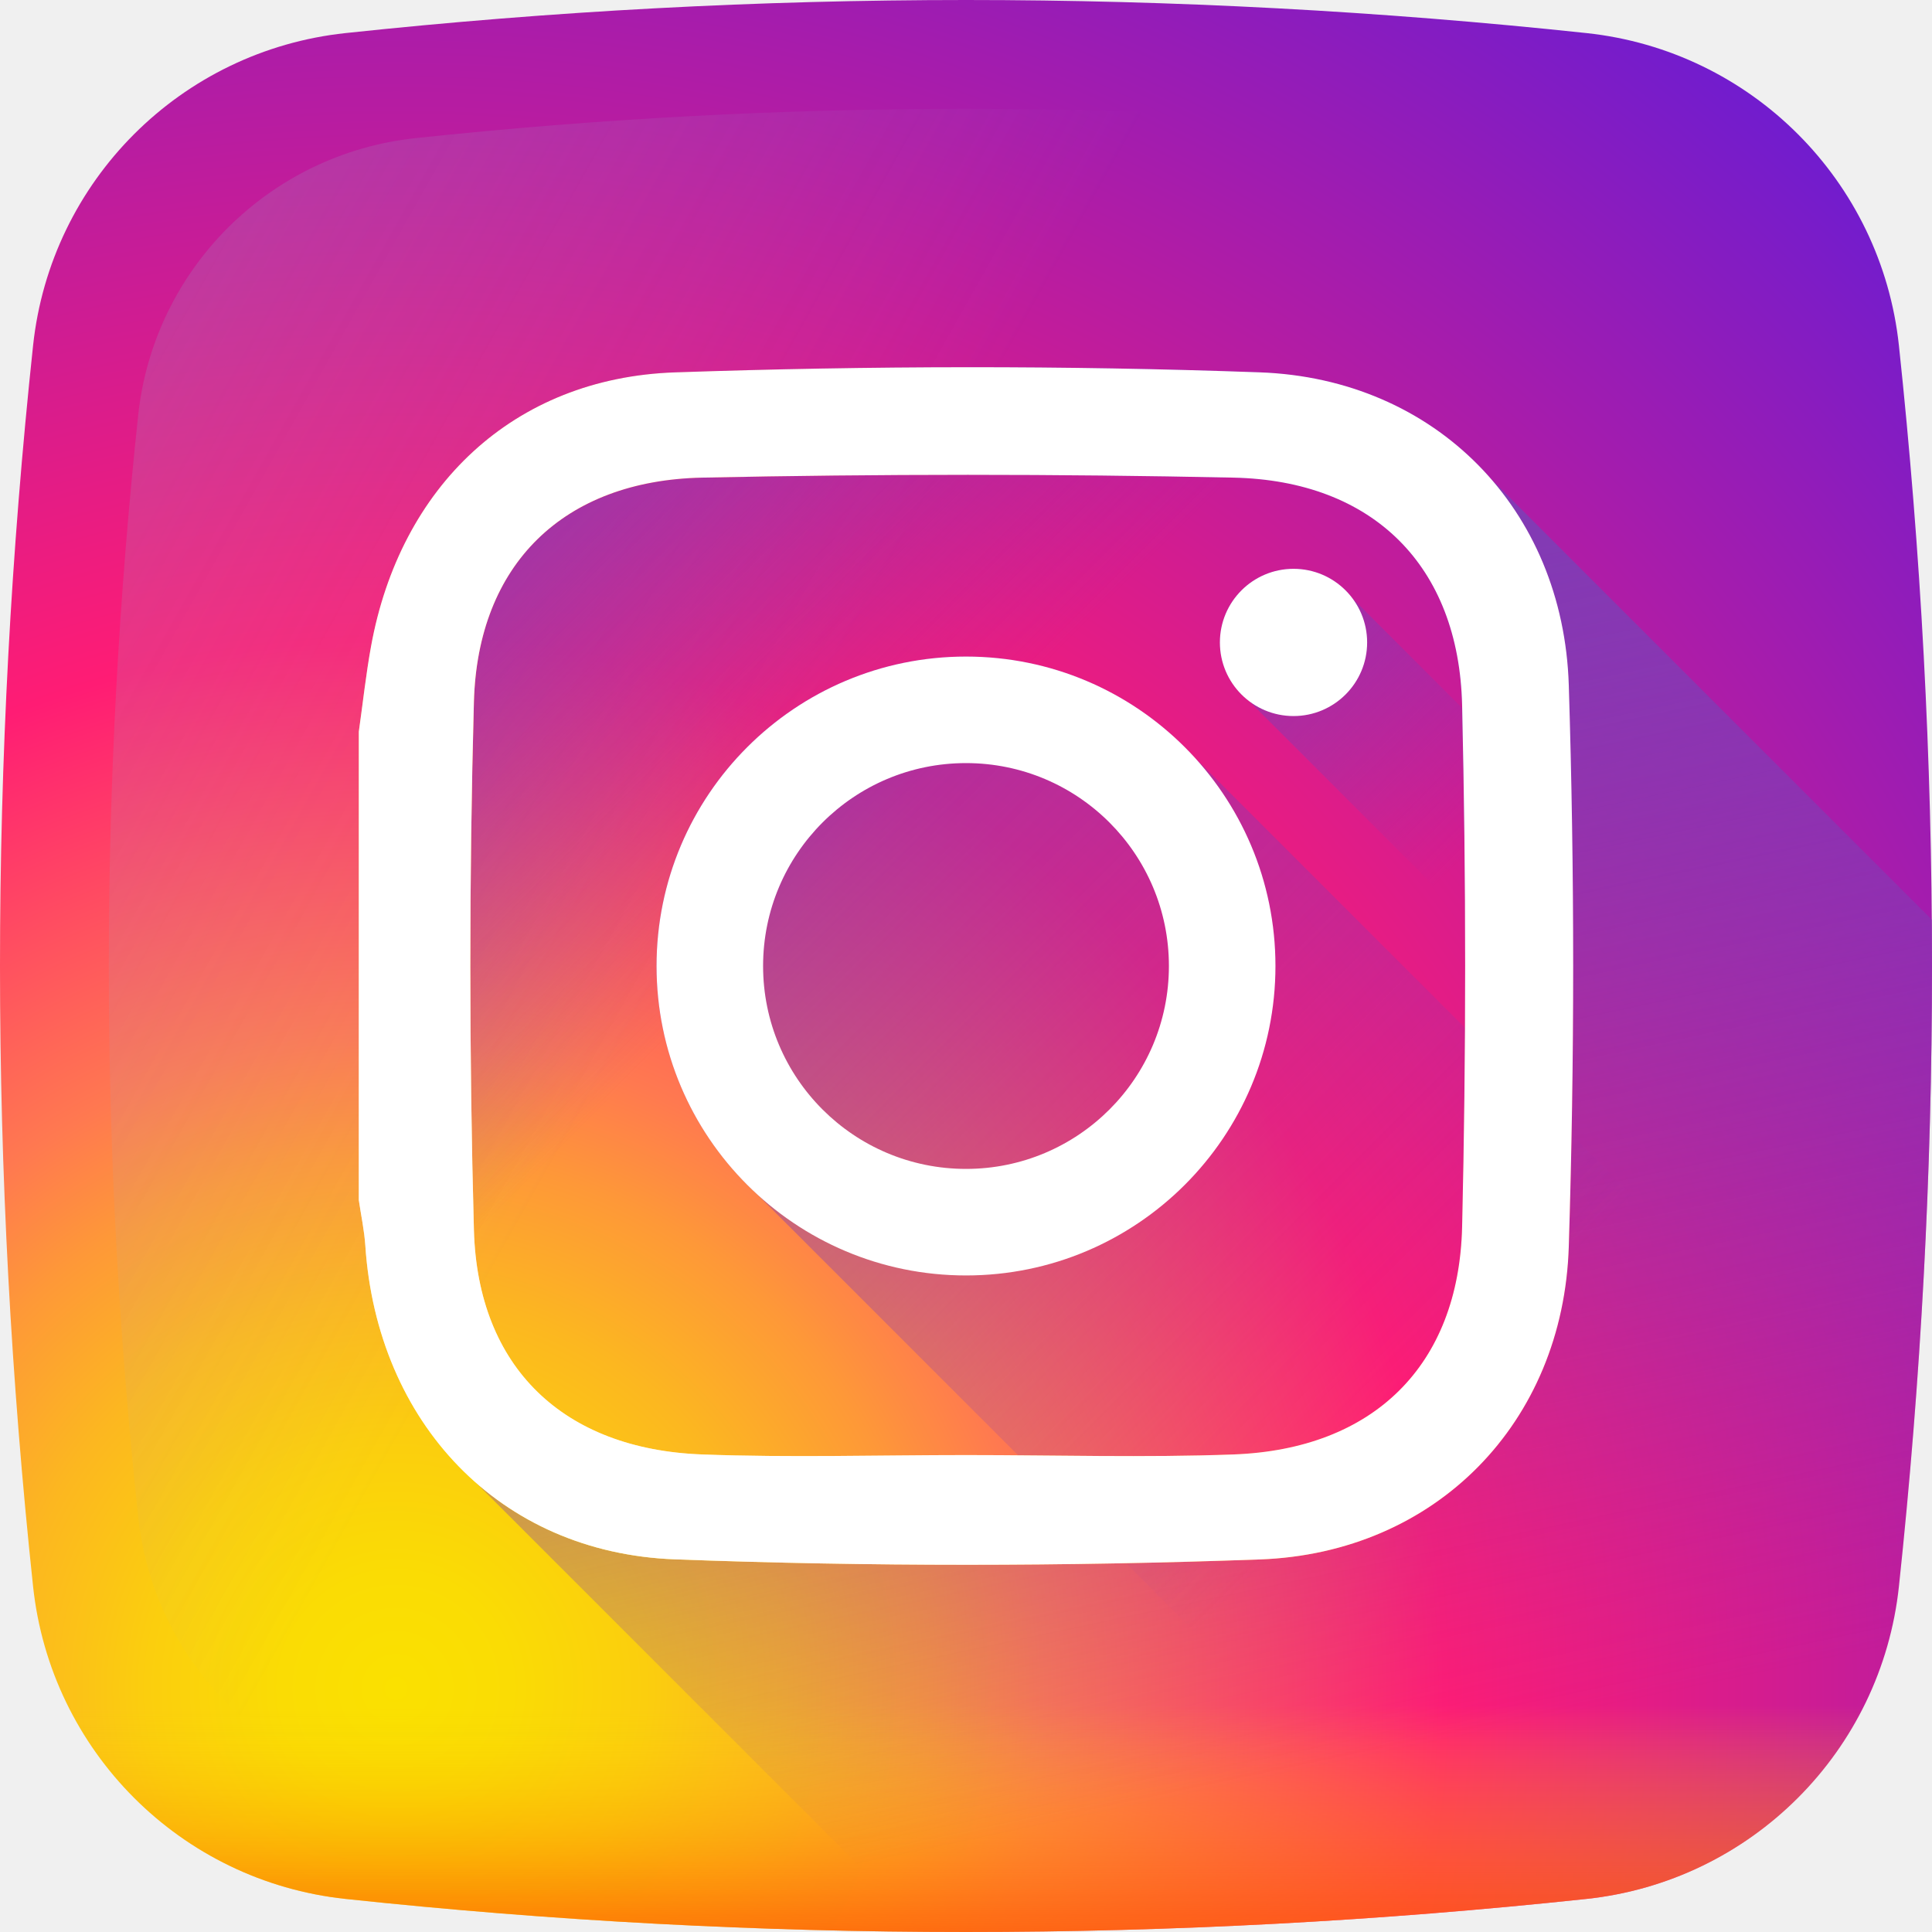
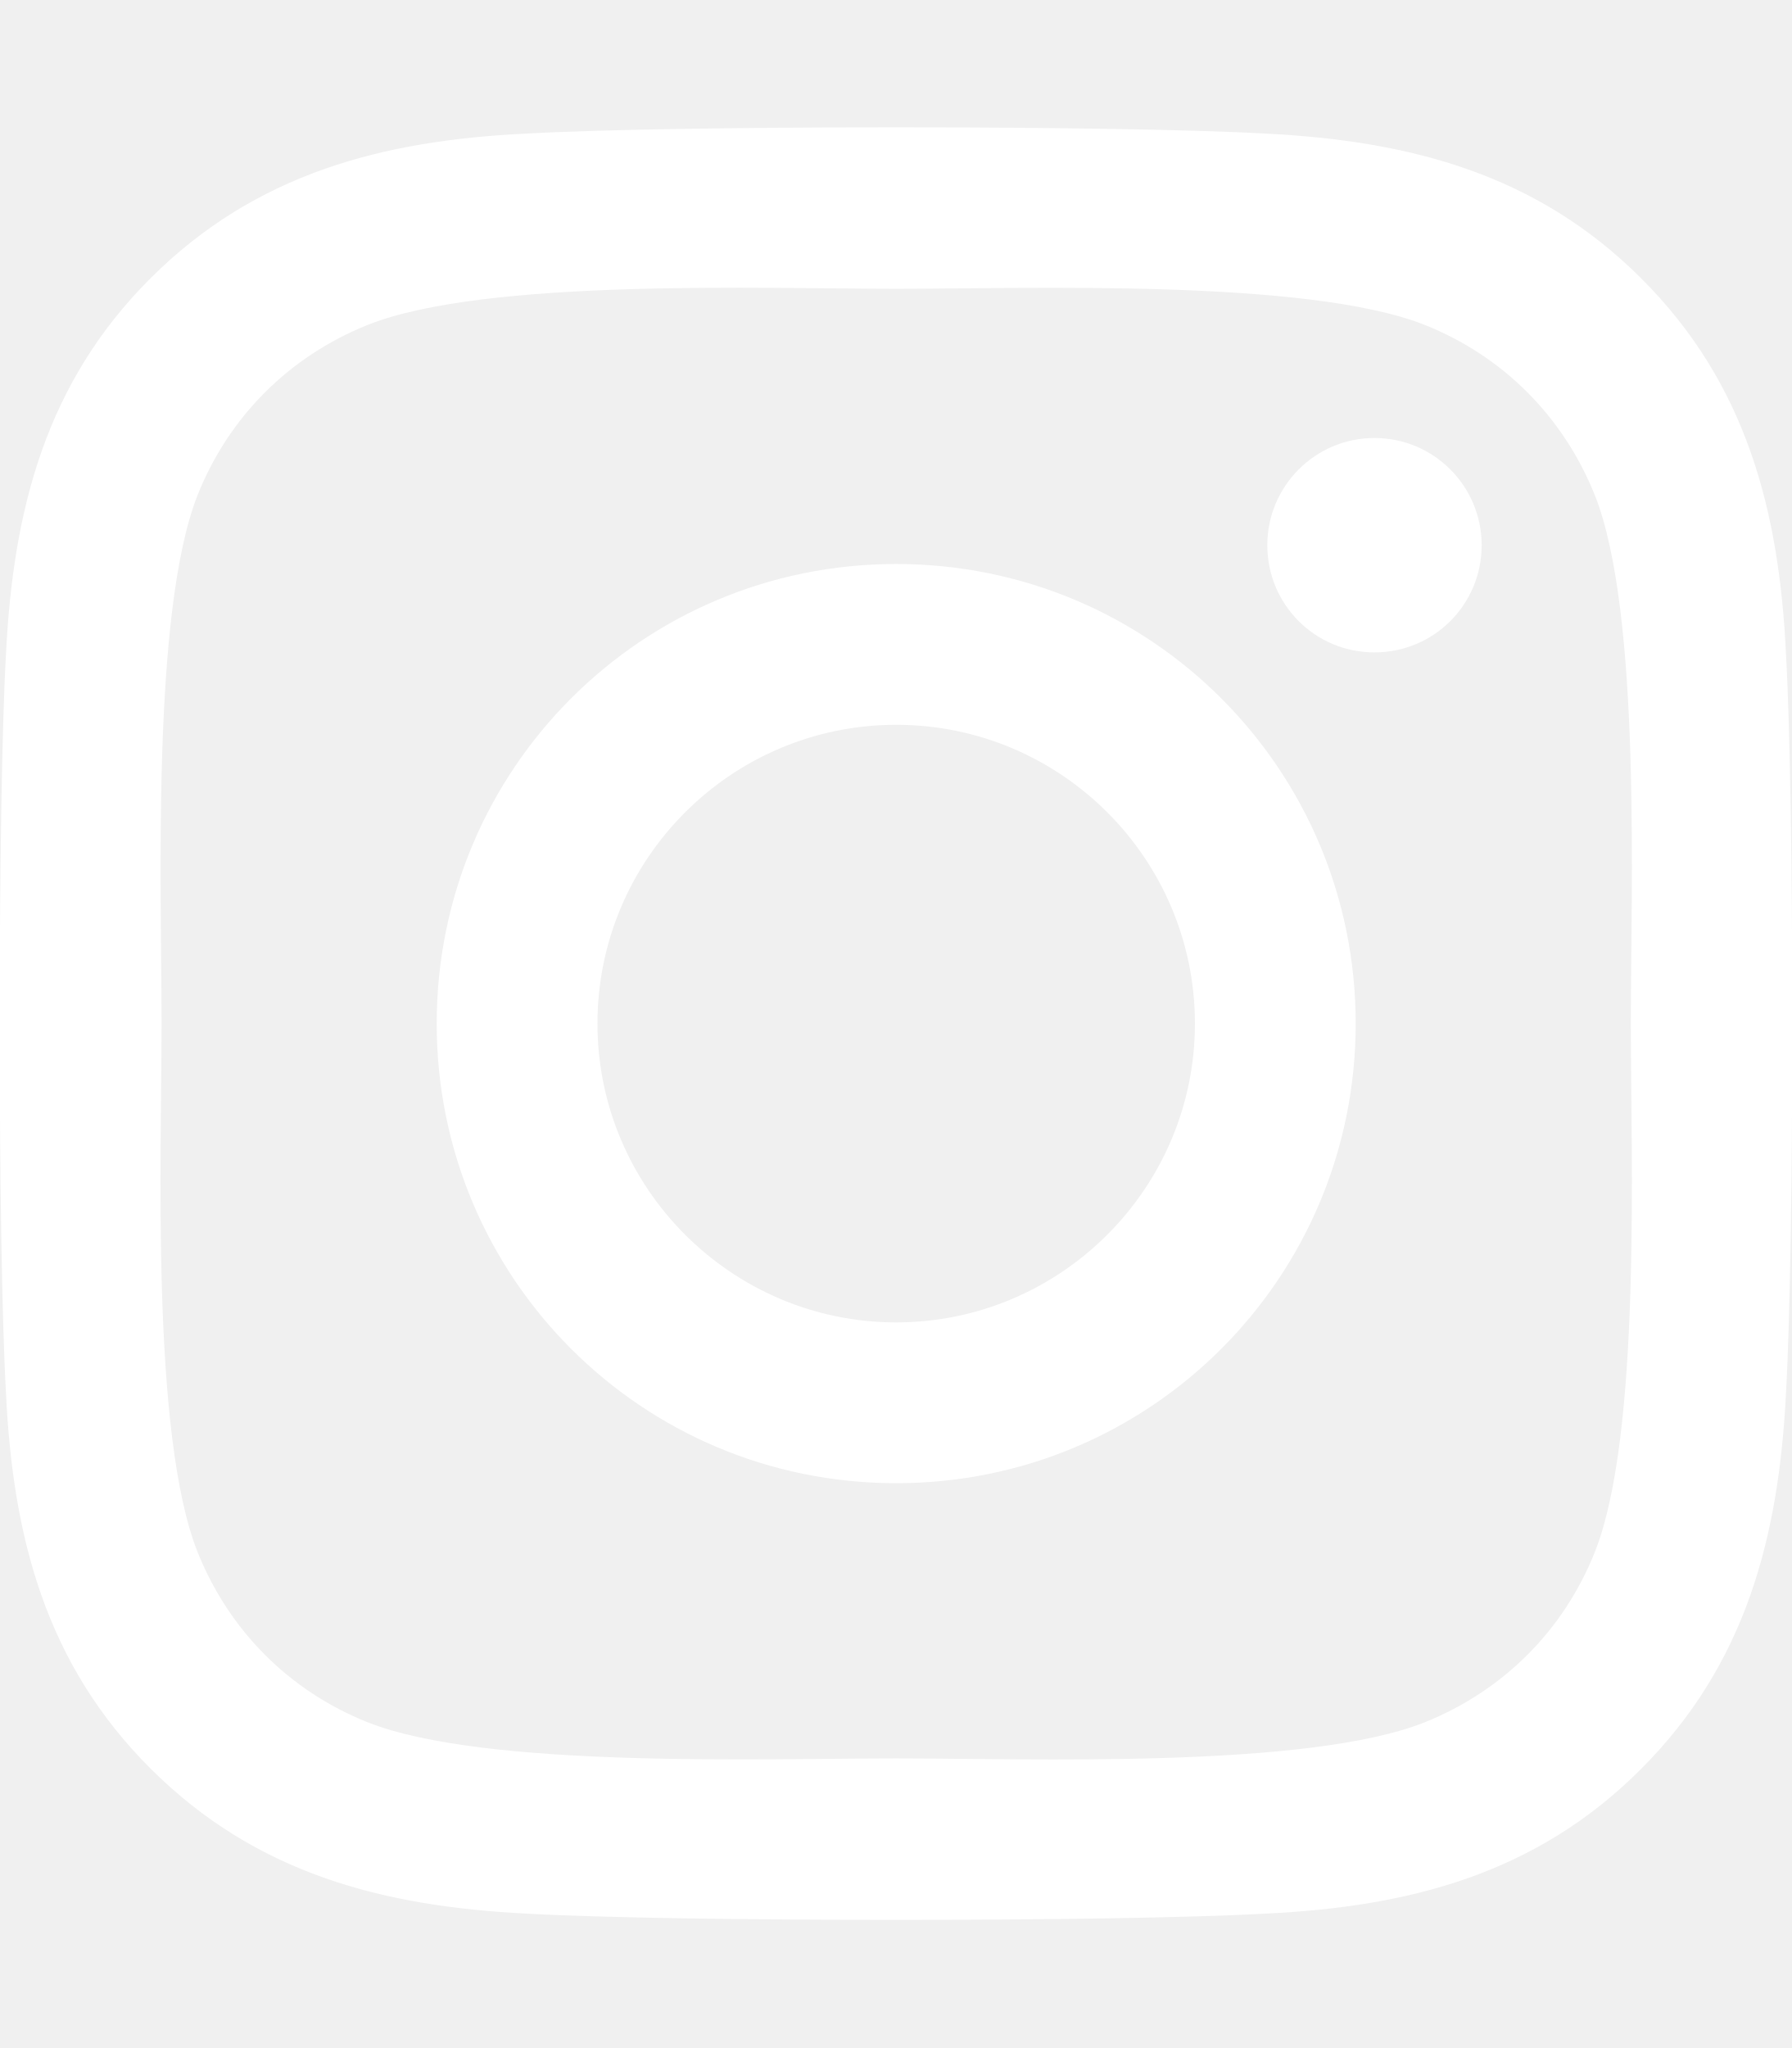
- <svg xmlns="http://www.w3.org/2000/svg" xmlns:xlink="http://www.w3.org/1999/xlink" height="512pt" viewBox="0 0 512 512" width="512pt">
-   <radialGradient id="a" cx="104.957" cy="447.447" gradientUnits="userSpaceOnUse" r="564.646">
-     <stop offset="0" stop-color="#fae100" />
-     <stop offset=".054" stop-color="#fadc04" />
-     <stop offset=".117" stop-color="#fbce0e" />
-     <stop offset=".183" stop-color="#fcb720" />
-     <stop offset=".251" stop-color="#fe9838" />
-     <stop offset=".305" stop-color="#ff7950" />
-     <stop offset=".492" stop-color="#ff1c74" />
-     <stop offset="1" stop-color="#6c1cd1" />
-   </radialGradient>
-   <linearGradient id="b" gradientUnits="userSpaceOnUse" x1="196.373" x2="-671.016" y1="222.46" y2="-265.446">
-     <stop offset="0" stop-color="#a1b5d8" stop-opacity="0" />
-     <stop offset=".309" stop-color="#90a2bd" stop-opacity=".31" />
-     <stop offset=".755" stop-color="#7c8b9c" stop-opacity=".757" />
-     <stop offset="1" stop-color="#748290" />
-   </linearGradient>
-   <linearGradient id="c" gradientUnits="userSpaceOnUse" x1="256" x2="256" y1="451.966" y2="531.774">
-     <stop offset="0" stop-color="#fae100" stop-opacity="0" />
-     <stop offset=".307" stop-color="#fca800" stop-opacity=".306" />
-     <stop offset=".627" stop-color="#fe7300" stop-opacity=".627" />
-     <stop offset=".869" stop-color="#ff5200" stop-opacity=".867" />
-     <stop offset="1" stop-color="#ff4500" />
-   </linearGradient>
-   <linearGradient id="d">
-     <stop offset="0" stop-color="#833ab4" stop-opacity="0" />
-     <stop offset="1" stop-color="#833ab4" />
-   </linearGradient>
-   <linearGradient id="e" gradientUnits="userSpaceOnUse" x1="226.872" x2="100.161" xlink:href="#d" y1="226.148" y2="99.436" />
-   <linearGradient id="f" gradientUnits="userSpaceOnUse" x1="350.9" x2="287.656" xlink:href="#d" y1="468.287" y2="170.138" />
-   <linearGradient id="g" gradientUnits="userSpaceOnUse" x1="374.965" x2="120.941" xlink:href="#d" y1="374.965" y2="120.941" />
-   <linearGradient id="h" gradientUnits="userSpaceOnUse" x1="393.807" x2="309.806" xlink:href="#d" y1="221.263" y2="137.262" />
-   <linearGradient id="i" gradientUnits="userSpaceOnUse" x1="357.658" x2="150.543" y1="155.05" y2="362.165">
-     <stop offset="0" stop-color="#833ab4" />
-     <stop offset=".092" stop-color="#9c3495" />
-     <stop offset=".293" stop-color="#dc2546" />
-     <stop offset=".392" stop-color="#fd1d1d" />
-     <stop offset=".559" stop-color="#fc6831" />
-     <stop offset=".689" stop-color="#fc9b40" />
-     <stop offset=".752" stop-color="#fcaf45" />
-     <stop offset=".781" stop-color="#fdb750" />
-     <stop offset=".866" stop-color="#fecb6a" />
-     <stop offset=".942" stop-color="#ffd87a" />
-     <stop offset="1" stop-color="#ffdc80" />
-   </linearGradient>
-   <path d="m503.234 91.578c-4.66-43.664-39.145-78.156-82.812-82.812-109.508-11.688-219.336-11.688-328.84 0-43.668 4.66-78.156 39.148-82.816 82.812-11.688 109.504-11.688 219.336 0 328.84 4.66 43.668 39.148 78.156 82.812 82.816 109.504 11.688 219.336 11.688 328.844 0 43.668-4.66 78.152-39.148 82.812-82.816 11.688-109.504 11.688-219.332 0-328.84zm0 0" fill="url(#a)" />
-   <path d="m475.387 110.098c-4.133-38.746-34.734-69.352-73.484-73.488-97.172-10.367-194.633-10.367-291.805 0-38.746 4.137-69.352 34.742-73.488 73.488-10.367 97.172-10.367 194.633 0 291.801 4.137 38.75 34.742 69.355 73.488 73.488 97.172 10.371 194.633 10.371 291.801 0 38.75-4.133 69.355-34.738 73.488-73.488 10.371-97.168 10.371-194.629 0-291.801zm0 0" fill="url(#b)" />
-   <path d="m7.672 409.805c.352 3.539.715 7.078 1.094 10.617 4.66 43.664 39.148 78.152 82.816 82.812 109.504 11.688 219.336 11.688 328.84 0 43.668-4.66 78.152-39.148 82.812-82.812.379-3.539.742-7.078 1.098-10.617zm0 0" fill="url(#c)" />
-   <path d="m503.234 420.418c6.281-58.84 9.18-117.773 8.711-176.699l-117.031-117.031c-14.621-16.691-35.977-27.109-61.07-28.012-51.605-1.859-103.375-1.766-154.988.008-42.867 1.477-72.844 30.289-80.531 72.637-1.355 7.477-2.168 15.051-3.234 22.582v124.148c.59 4.023 1.457 8.027 1.727 12.074 1.719 25.758 12.305 47.82 29.254 62.746l119.094 119.09c58.445.41 116.895-2.496 175.258-8.727 43.668-4.66 78.152-39.148 82.812-82.816zm0 0" fill="url(#e)" />
-   <path d="m503.234 420.422c-4.656 43.66-39.152 78.156-82.812 82.812-58.355 6.227-116.816 9.137-175.254 8.727l-118.914-118.914c13.785 12.066 31.754 19.414 52.605 20.199 51.602 1.938 103.383 1.887 154.984.027 46.672-1.688 80.445-36.23 81.902-82.902 1.555-49.555 1.555-99.238 0-148.793-.664-21.531-8.223-40.477-20.754-54.812l116.957 116.957c.461 58.918-2.438 117.859-8.715 176.699zm0 0" fill="url(#f)" />
-   <path d="m316.414 200.559c-14.992-16.324-36.504-26.566-60.414-26.566-45.289 0-82.008 36.719-82.008 82.008 0 23.91 10.242 45.422 26.566 60.414l189.738 189.738c10.043-.875 20.086-1.848 30.121-2.918 43.668-4.66 78.156-39.148 82.816-82.816 1.07-10.035 2.043-20.078 2.918-30.121zm0 0" fill="url(#g)" />
-   <path d="m511.008 311.152-152.703-152.699c-3.562-4.676-9.176-7.711-15.508-7.711-10.773 0-19.512 8.734-19.512 19.512 0 6.332 3.035 11.945 7.711 15.508l177.281 177.285c1.203-17.293 2.113-34.594 2.73-51.895zm0 0" fill="url(#h)" />
-   <path d="m95.09 193.902c1.066-7.531 1.879-15.105 3.234-22.582 7.684-42.348 37.664-71.16 80.531-72.637 51.613-1.773 103.383-1.867 154.988-.008 46.656 1.68 80.445 36.227 81.902 82.898 1.551 49.559 1.551 99.238 0 148.797-1.457 46.672-35.234 81.215-81.898 82.898-51.605 1.863-103.387 1.91-154.988-.027-46.664-1.754-78.922-36.379-82.043-83.121-.27-4.043-1.137-8.051-1.727-12.074 0-41.383 0-82.766 0-124.145zm160.953 191.707c23.617 0 47.258.707 70.844-.164 36.98-1.371 59.727-23.441 60.59-60.387 1.07-46.035 1.07-92.133 0-138.172-.863-36.938-23.625-59.523-60.59-60.309-46.918-.992-93.887-.984-140.805 0-36.684.77-59.496 22.898-60.492 59.43-1.266 46.617-1.266 93.316 0 139.934.996 36.527 23.809 58.145 60.496 59.504 23.289.867 46.637.164 69.957.164zm0 0" fill="url(#i)" />
-   <g fill="#fff">
-     <path d="m95.09 193.902c1.066-7.531 1.879-15.105 3.234-22.582 7.684-42.348 37.664-71.16 80.531-72.637 51.613-1.773 103.383-1.867 154.988-.008 46.656 1.68 80.445 36.227 81.902 82.898 1.551 49.559 1.551 99.238 0 148.797-1.457 46.672-35.234 81.215-81.898 82.898-51.605 1.863-103.387 1.91-154.988-.027-46.664-1.754-78.922-36.379-82.043-83.121-.27-4.043-1.137-8.051-1.727-12.074 0-41.383 0-82.766 0-124.145zm160.953 191.707c23.617 0 47.258.707 70.844-.164 36.98-1.371 59.727-23.441 60.59-60.387 1.07-46.035 1.07-92.133 0-138.172-.863-36.938-23.625-59.523-60.59-60.309-46.918-.992-93.887-.984-140.805 0-36.684.77-59.496 22.898-60.492 59.43-1.266 46.617-1.266 93.316 0 139.934.996 36.527 23.809 58.145 60.496 59.504 23.289.867 46.637.164 69.957.164zm0 0" />
-     <path d="m256 173.996c-45.289 0-82.008 36.715-82.008 82.004 0 45.293 36.719 82.008 82.008 82.008 45.293 0 82.008-36.715 82.008-82.008 0-45.289-36.715-82.004-82.008-82.004zm0 135.777c-29.699 0-53.773-24.074-53.773-53.773s24.074-53.773 53.773-53.773 53.773 24.074 53.773 53.773-24.074 53.773-53.773 53.773zm0 0" />
-     <path d="m362.305 170.254c0 10.773-8.734 19.508-19.508 19.508s-19.512-8.734-19.512-19.508c0-10.777 8.738-19.512 19.512-19.512s19.508 8.734 19.508 19.512zm0 0" />
-   </g>
+ <svg xmlns="http://www.w3.org/2000/svg" aria-hidden="true" focusable="false" data-prefix="fab" data-icon="instagram" class="svg-inline--fa fa-instagram fa-w-14" role="img" viewBox="0 0 448 512">
+   <path fill="white" d="M224.1 141c-63.6 0-114.9 51.3-114.9 114.9s51.3 114.9 114.9 114.9S339 319.5 339 255.9 287.7 141 224.1 141zm0 189.6c-41.1 0-74.7-33.5-74.7-74.7s33.5-74.7 74.7-74.7 74.7 33.5 74.7 74.7-33.6 74.7-74.7 74.7zm146.4-194.3c0 14.9-12 26.8-26.8 26.8-14.9 0-26.8-12-26.8-26.8s12-26.8 26.8-26.8 26.8 12 26.8 26.8zm76.1 27.2c-1.7-35.9-9.9-67.7-36.2-93.9-26.2-26.2-58-34.4-93.9-36.2-37-2.1-147.9-2.1-184.9 0-35.8 1.7-67.6 9.9-93.9 36.1s-34.4 58-36.2 93.9c-2.1 37-2.1 147.9 0 184.9 1.7 35.9 9.9 67.7 36.2 93.9s58 34.4 93.9 36.2c37 2.1 147.9 2.1 184.9 0 35.9-1.7 67.7-9.9 93.9-36.2 26.2-26.2 34.4-58 36.2-93.9 2.1-37 2.1-147.8 0-184.8zM398.8 388c-7.8 19.6-22.9 34.7-42.6 42.6-29.5 11.7-99.5 9-132.1 9s-102.7 2.6-132.1-9c-19.6-7.8-34.7-22.9-42.6-42.6-11.7-29.5-9-99.5-9-132.1s-2.6-102.7 9-132.1c7.8-19.6 22.9-34.7 42.6-42.6 29.5-11.7 99.5-9 132.1-9s102.7-2.6 132.1 9c19.6 7.8 34.7 22.9 42.6 42.6 11.7 29.5 9 99.5 9 132.1s2.7 102.7-9 132.1z" />
</svg>
